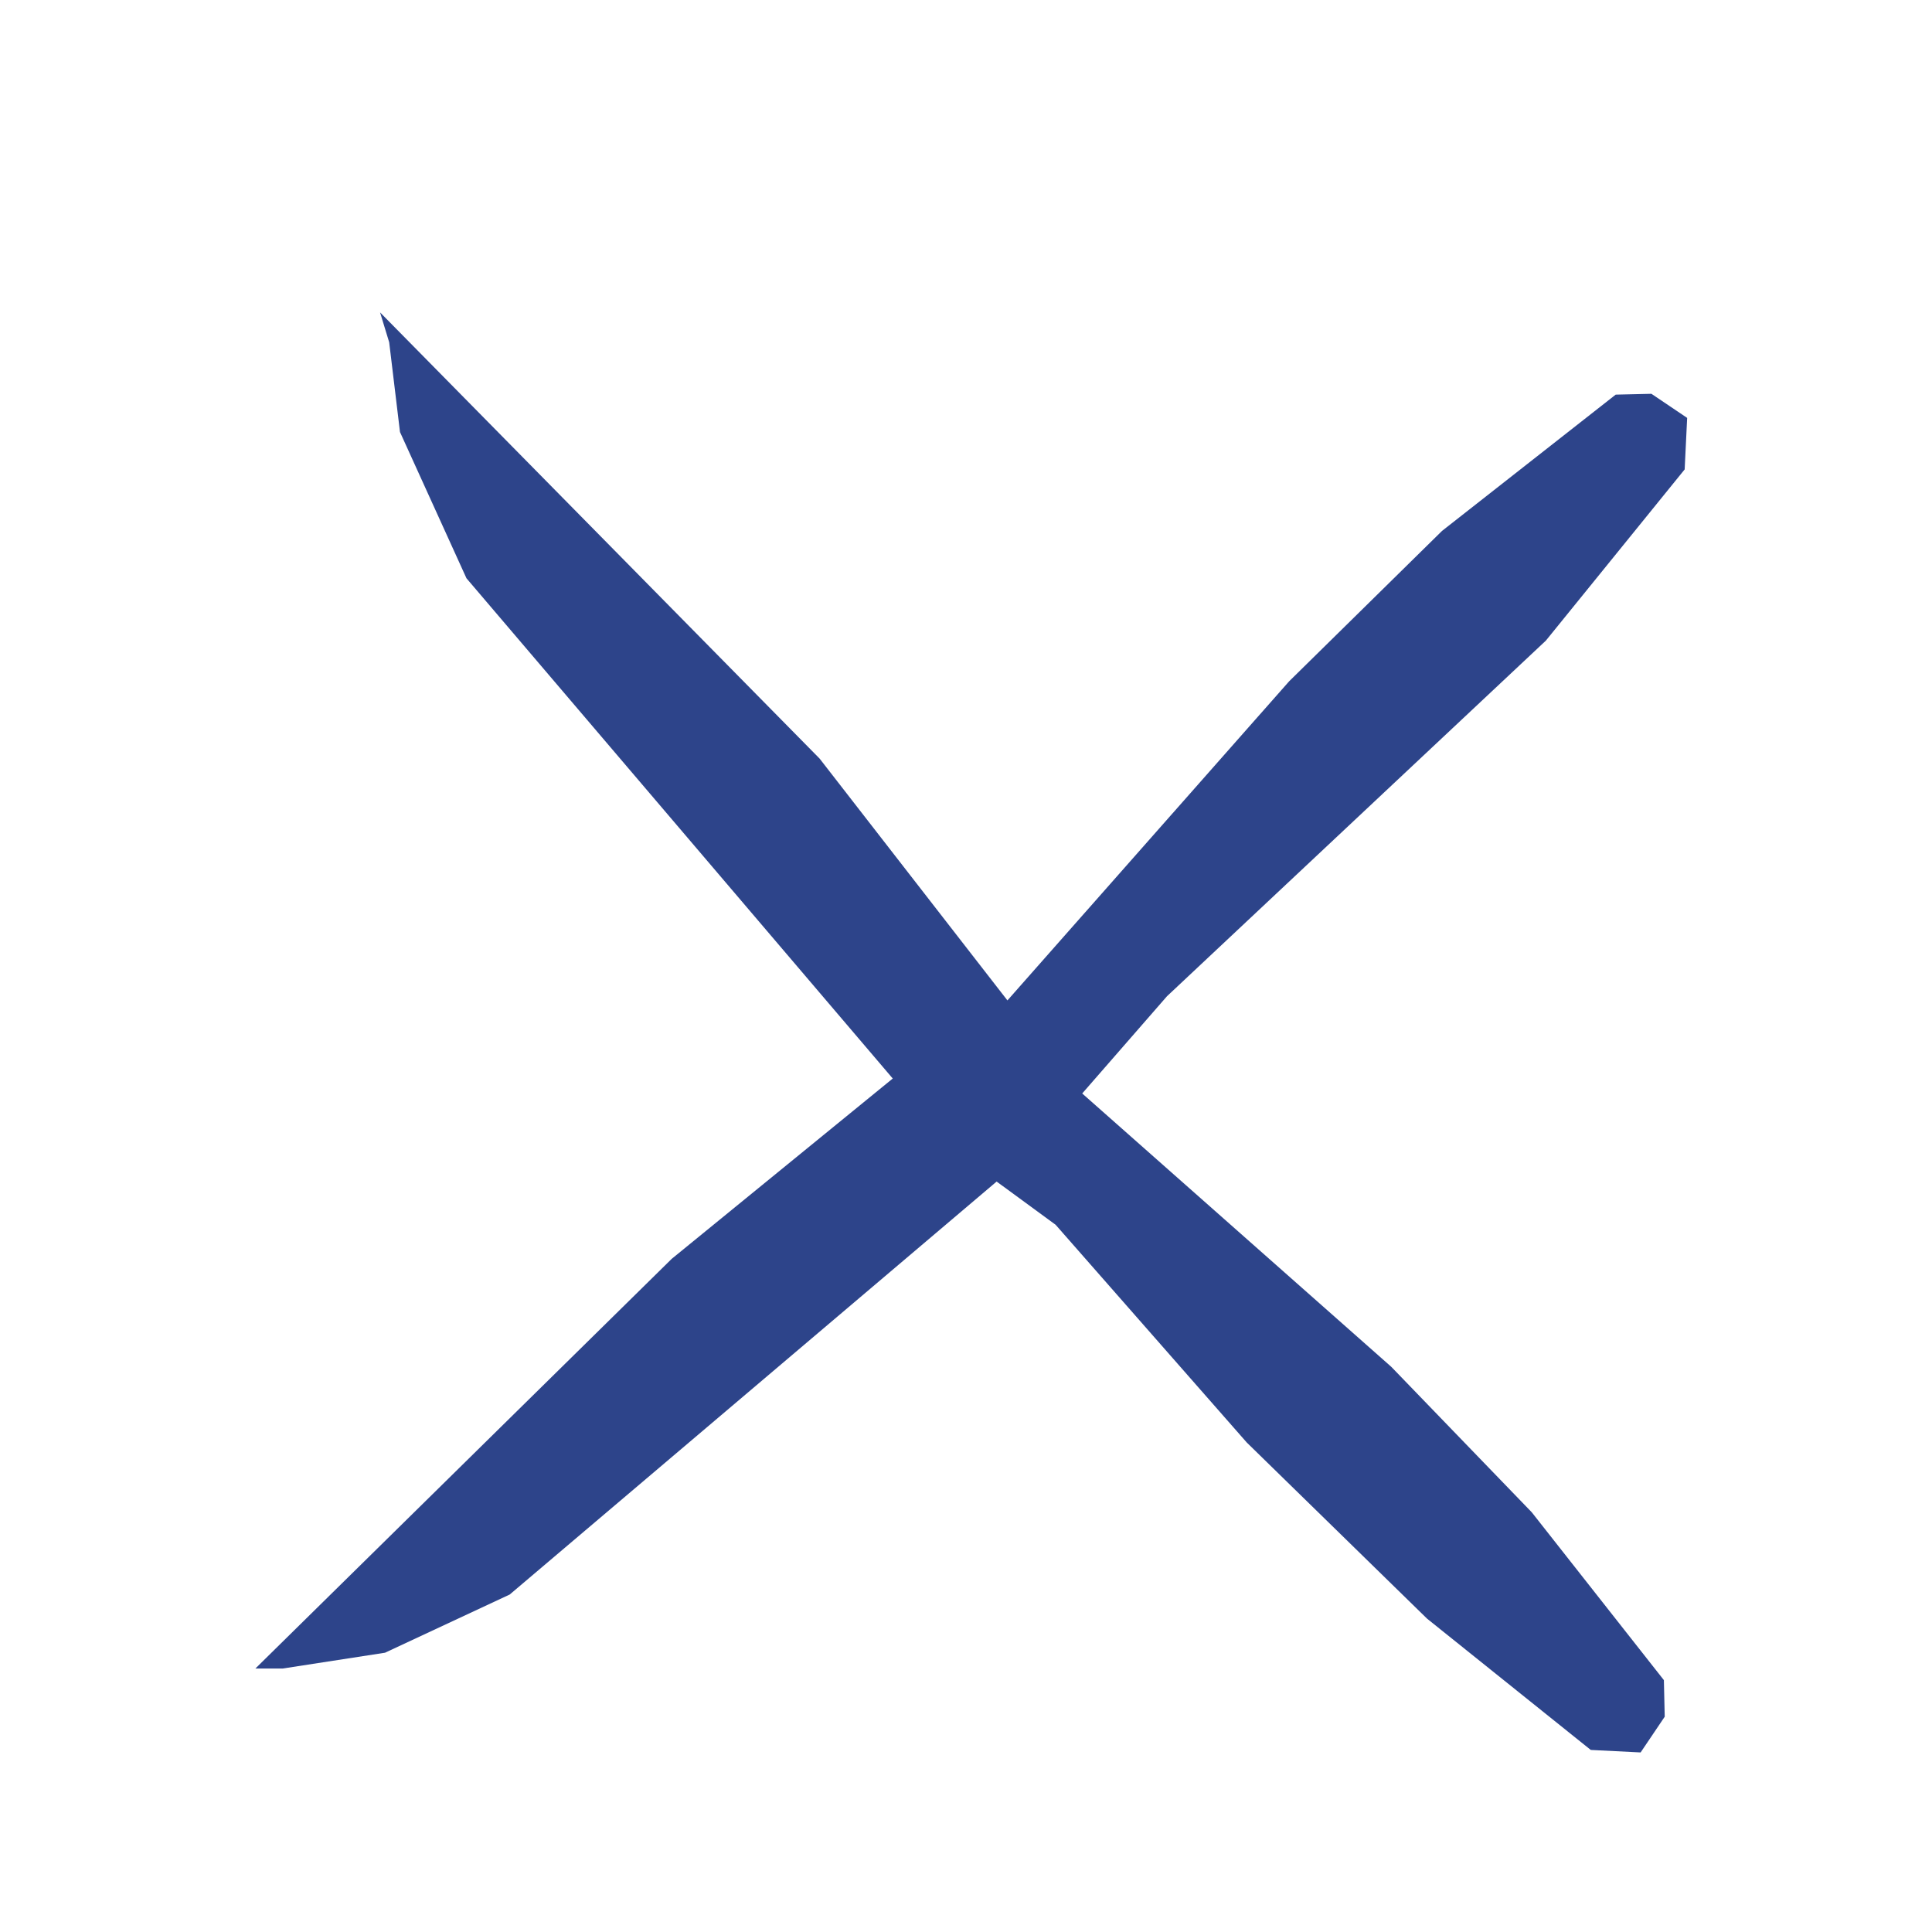
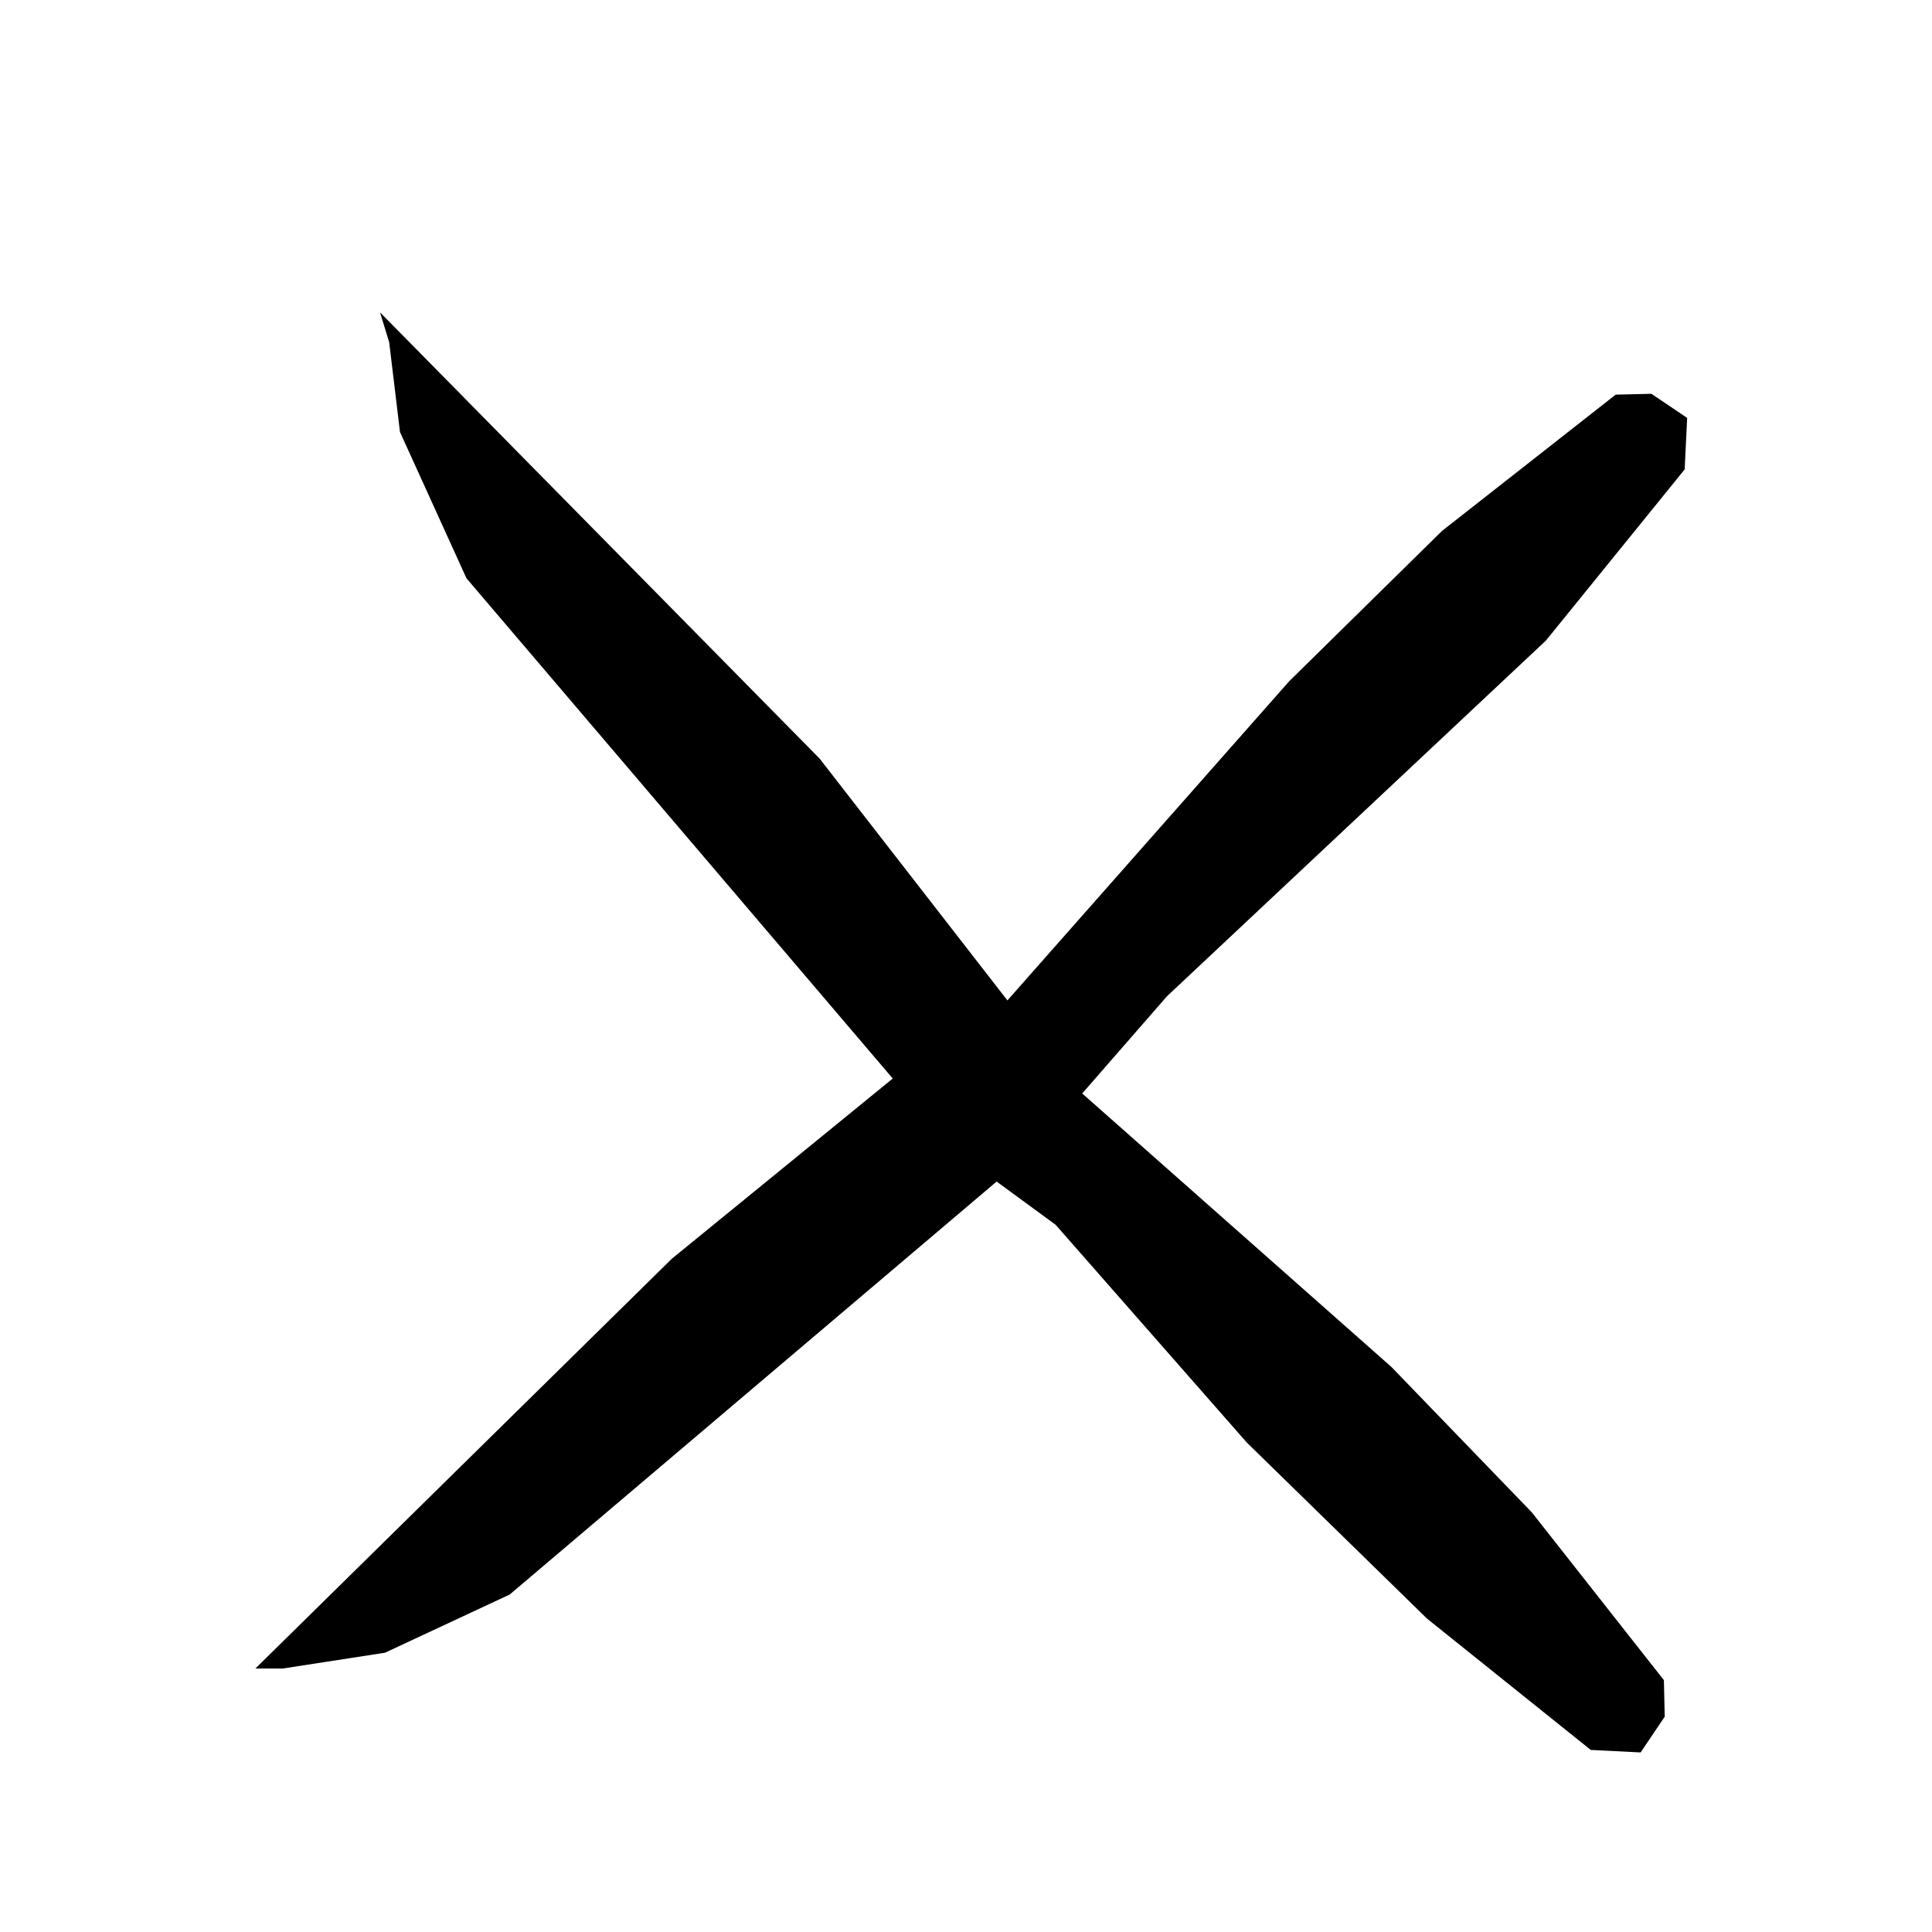
- <svg xmlns="http://www.w3.org/2000/svg" viewBox="123.865 120.109 232.5 232.5" fill="#2d448a">
+ <svg xmlns="http://www.w3.org/2000/svg" viewBox="123.865 120.109 232.5 232.5" fill="currentColor">
  <path d="M154.6 320.9L157.9 320.9L170.2 319.0L185.2 312.0L243.8 262.3L250.9 267.5L273.9 293.7L295.6 314.9L315.3 330.7L321.3 331.0L324.2 326.7L324.1 322.3L308.2 302.1L291.3 284.6L254.1 251.7L264.3 240.0L309.9 197.2L326.6 176.6L326.9 170.4L322.6 167.5L318.3 167.6L297.4 184.0L279.0 202.1L245.1 240.5L222.5 211.4L169.6 157.7L170.7 161.3L172.0 172.1L180.0 189.7L231.3 249.9L204.7 271.6Z" />
</svg>
